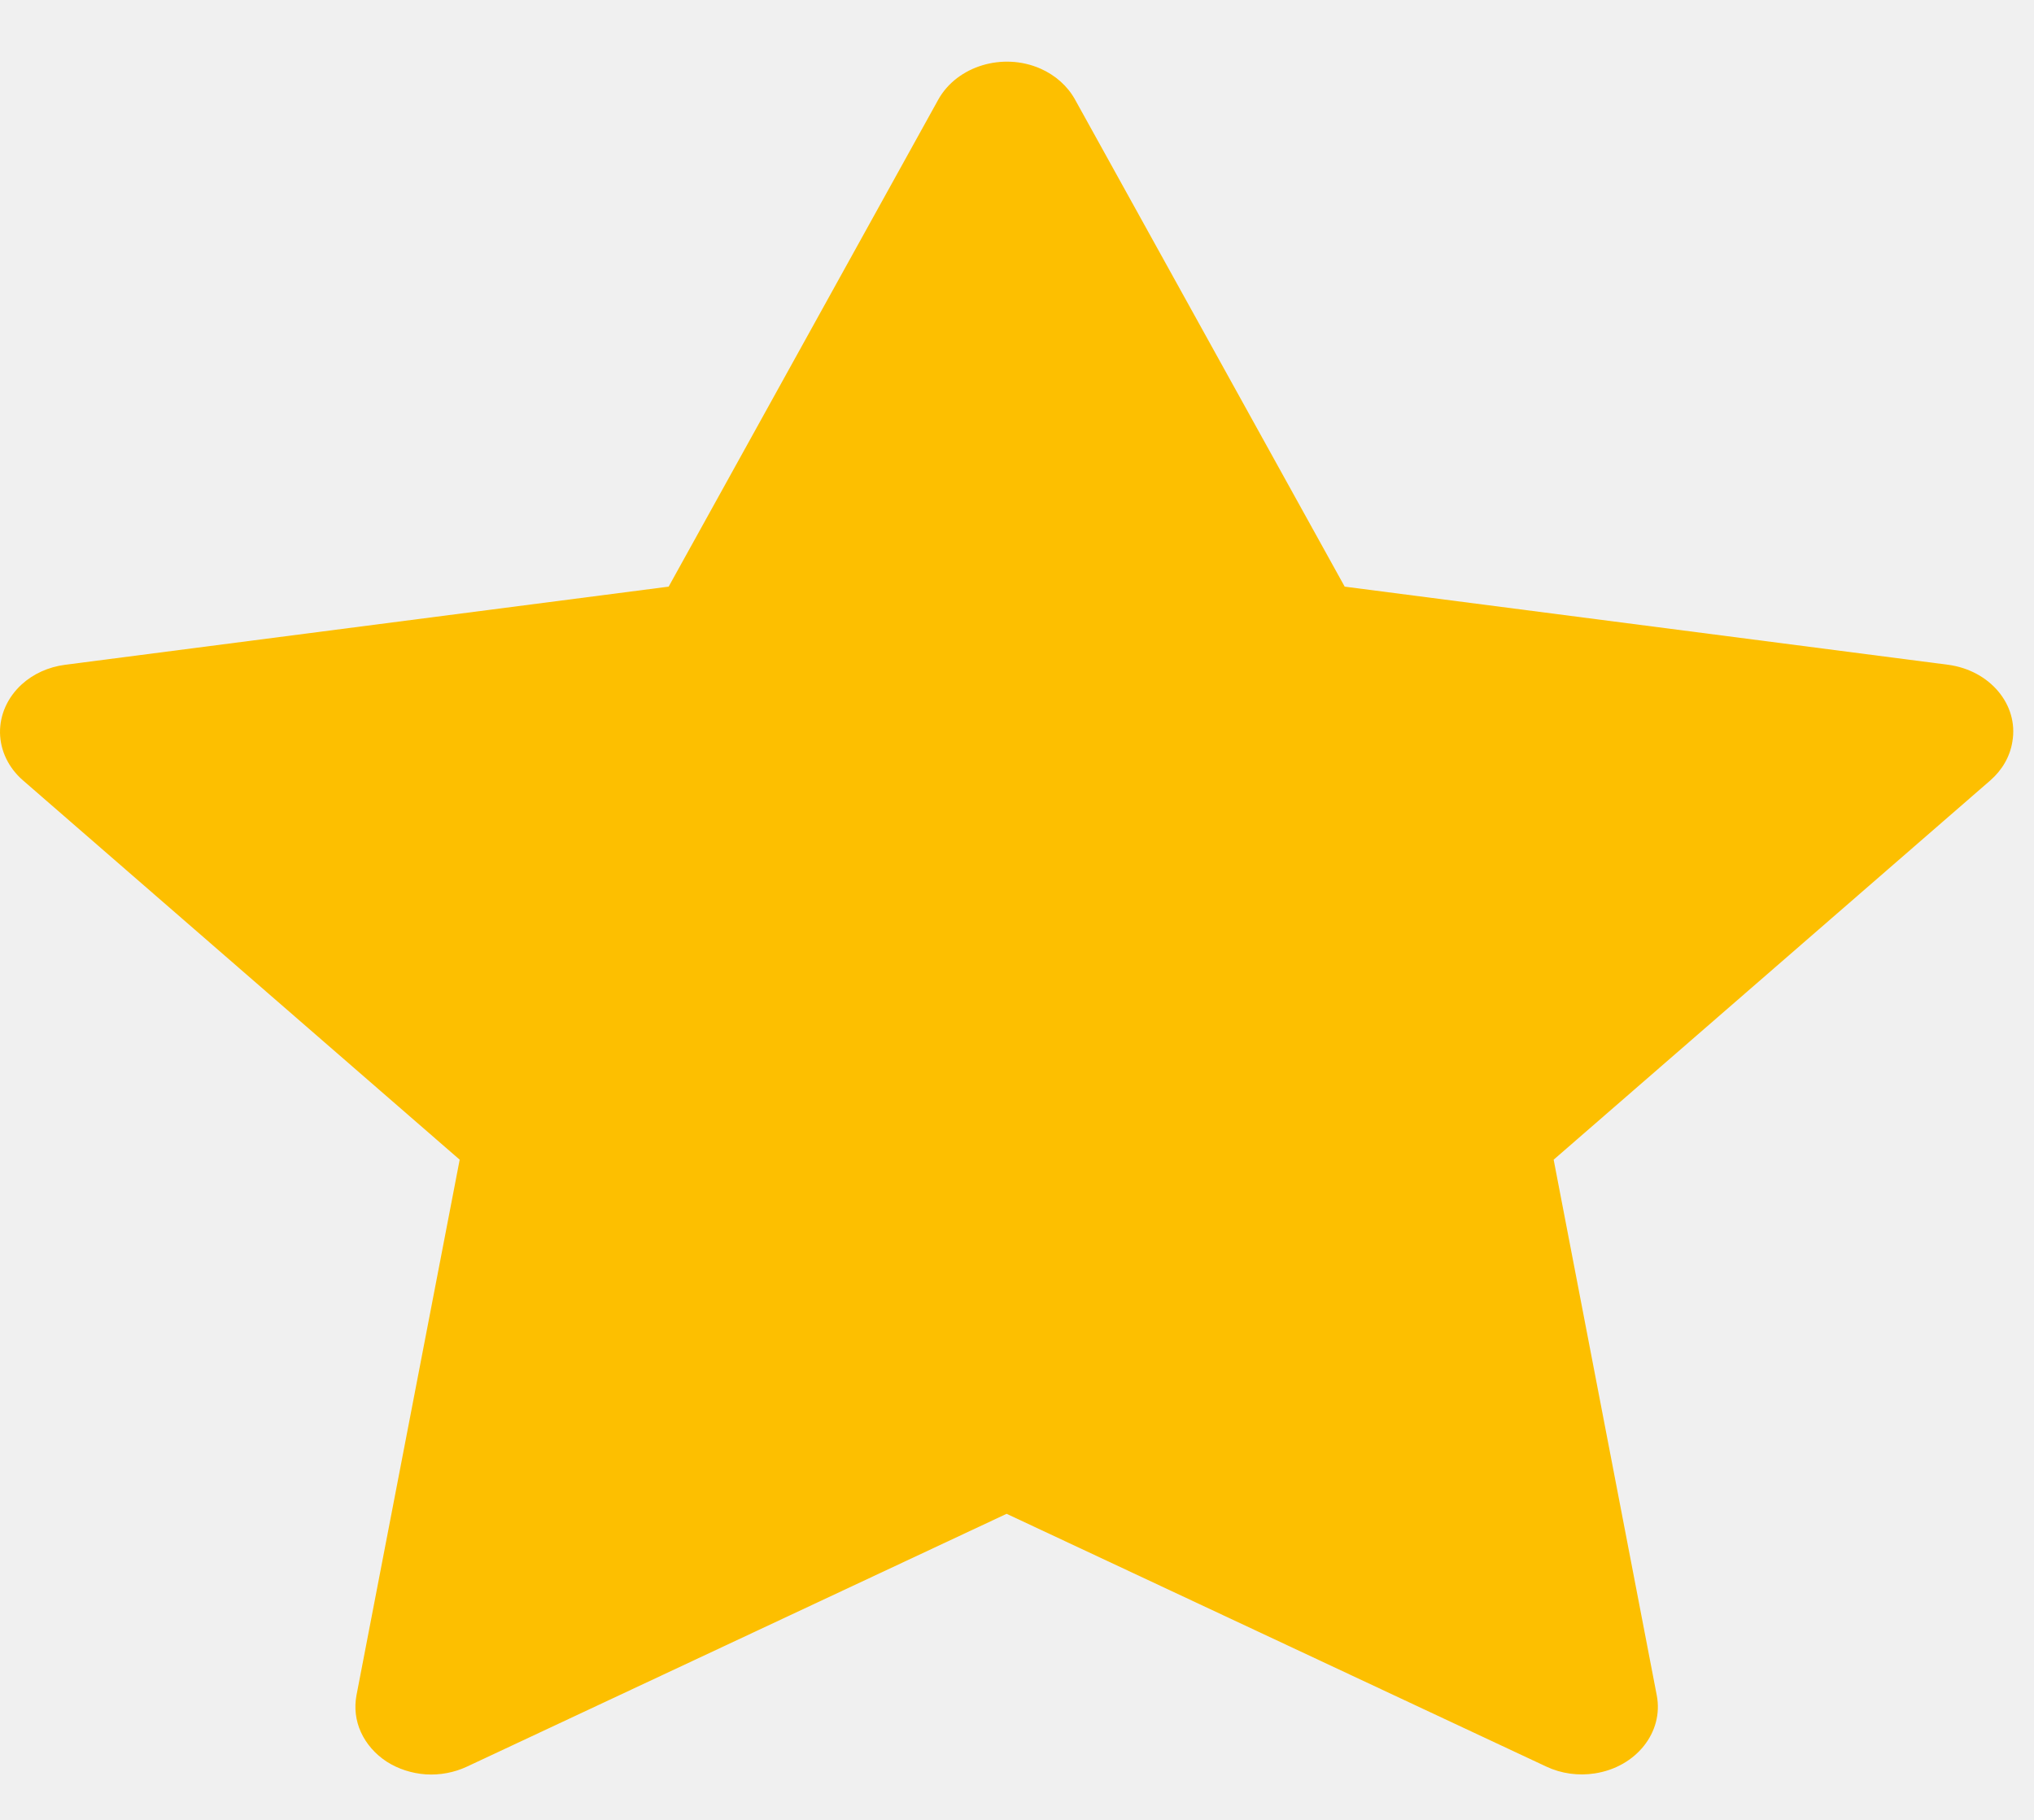
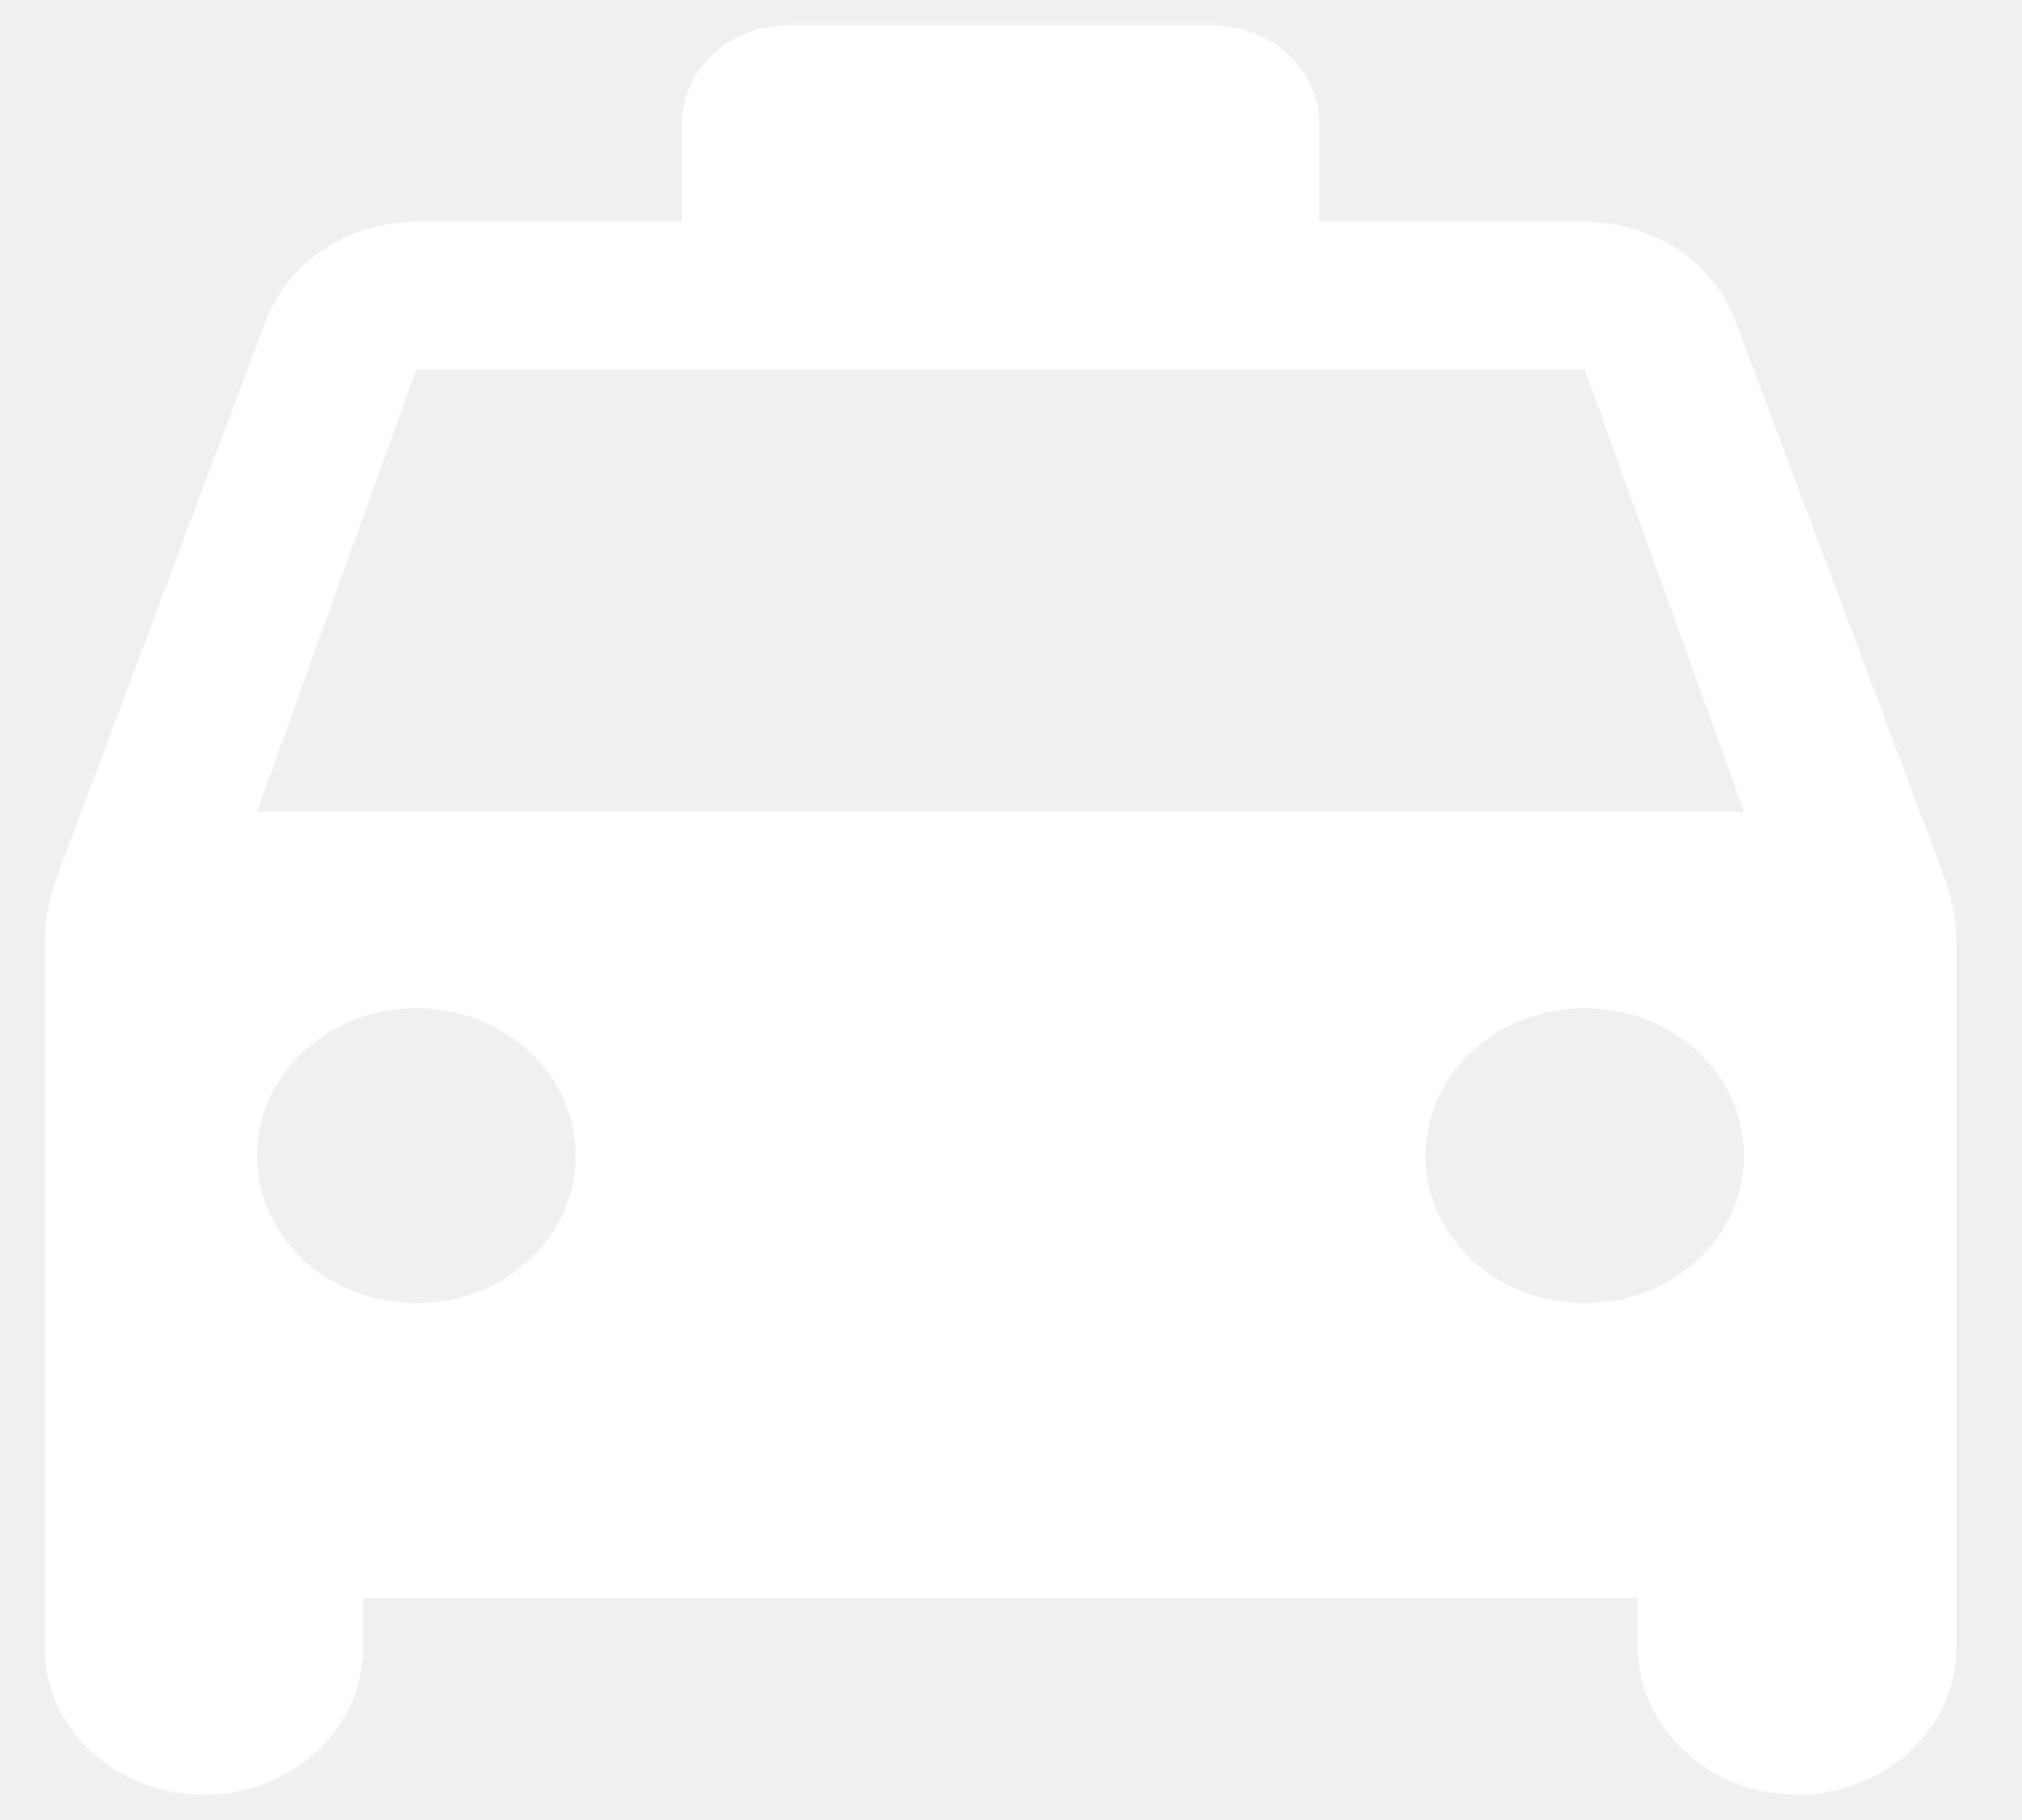
- <svg xmlns="http://www.w3.org/2000/svg" width="19" height="17" viewBox="0 0 19 17" fill="none">
-   <path d="M18.199 6.21L12.561 5.48L10.041 0.928C9.972 0.804 9.859 0.703 9.719 0.641C9.368 0.487 8.942 0.616 8.766 0.928L6.246 5.48L0.608 6.21C0.453 6.23 0.31 6.295 0.202 6.394C0.07 6.515 -0.002 6.677 6.24985e-05 6.845C0.003 7.013 0.08 7.173 0.215 7.29L4.294 10.833L3.33 15.836C3.308 15.953 3.322 16.073 3.372 16.182C3.422 16.291 3.505 16.386 3.612 16.456C3.72 16.525 3.847 16.566 3.979 16.575C4.111 16.583 4.243 16.558 4.361 16.503L9.403 14.141L14.446 16.503C14.584 16.568 14.744 16.59 14.897 16.566C15.283 16.507 15.543 16.181 15.476 15.836L14.513 10.833L18.592 7.29C18.703 7.193 18.776 7.067 18.798 6.928C18.858 6.582 18.587 6.262 18.199 6.21Z" fill="#FDBF00" />
+ <svg xmlns="http://www.w3.org/2000/svg" width="30" height="27" viewBox="0 0 30 27" fill="none">
+   <path d="M25.75 4.765C25.435 3.904 24.553 3.292 23.512 3.292H19.573V1.833C19.573 1.031 18.863 0.375 17.997 0.375H11.693C10.826 0.375 10.117 1.031 10.117 1.833V3.292H6.177C5.137 3.292 4.27 3.904 3.939 4.765L0.835 13.033C0.725 13.34 0.662 13.66 0.662 13.996V24.438C0.662 25.648 1.717 26.625 3.025 26.625C4.333 26.625 5.389 25.648 5.389 24.438V23.708H24.3V24.438C24.3 25.633 25.356 26.625 26.664 26.625C27.957 26.625 29.028 25.648 29.028 24.438V13.996C29.028 13.675 28.965 13.34 28.855 13.033L25.75 4.765ZM6.177 19.333C4.869 19.333 3.813 18.356 3.813 17.146C3.813 15.935 4.869 14.958 6.177 14.958C7.485 14.958 8.541 15.935 8.541 17.146C8.541 18.356 7.485 19.333 6.177 19.333ZM23.512 19.333C22.204 19.333 21.149 18.356 21.149 17.146C21.149 15.935 22.204 14.958 23.512 14.958C24.82 14.958 25.876 15.935 25.876 17.146C25.876 18.356 24.82 19.333 23.512 19.333ZM3.813 12.042L6.177 5.479H23.512L25.876 12.042H3.813Z" fill="white" />
</svg>
